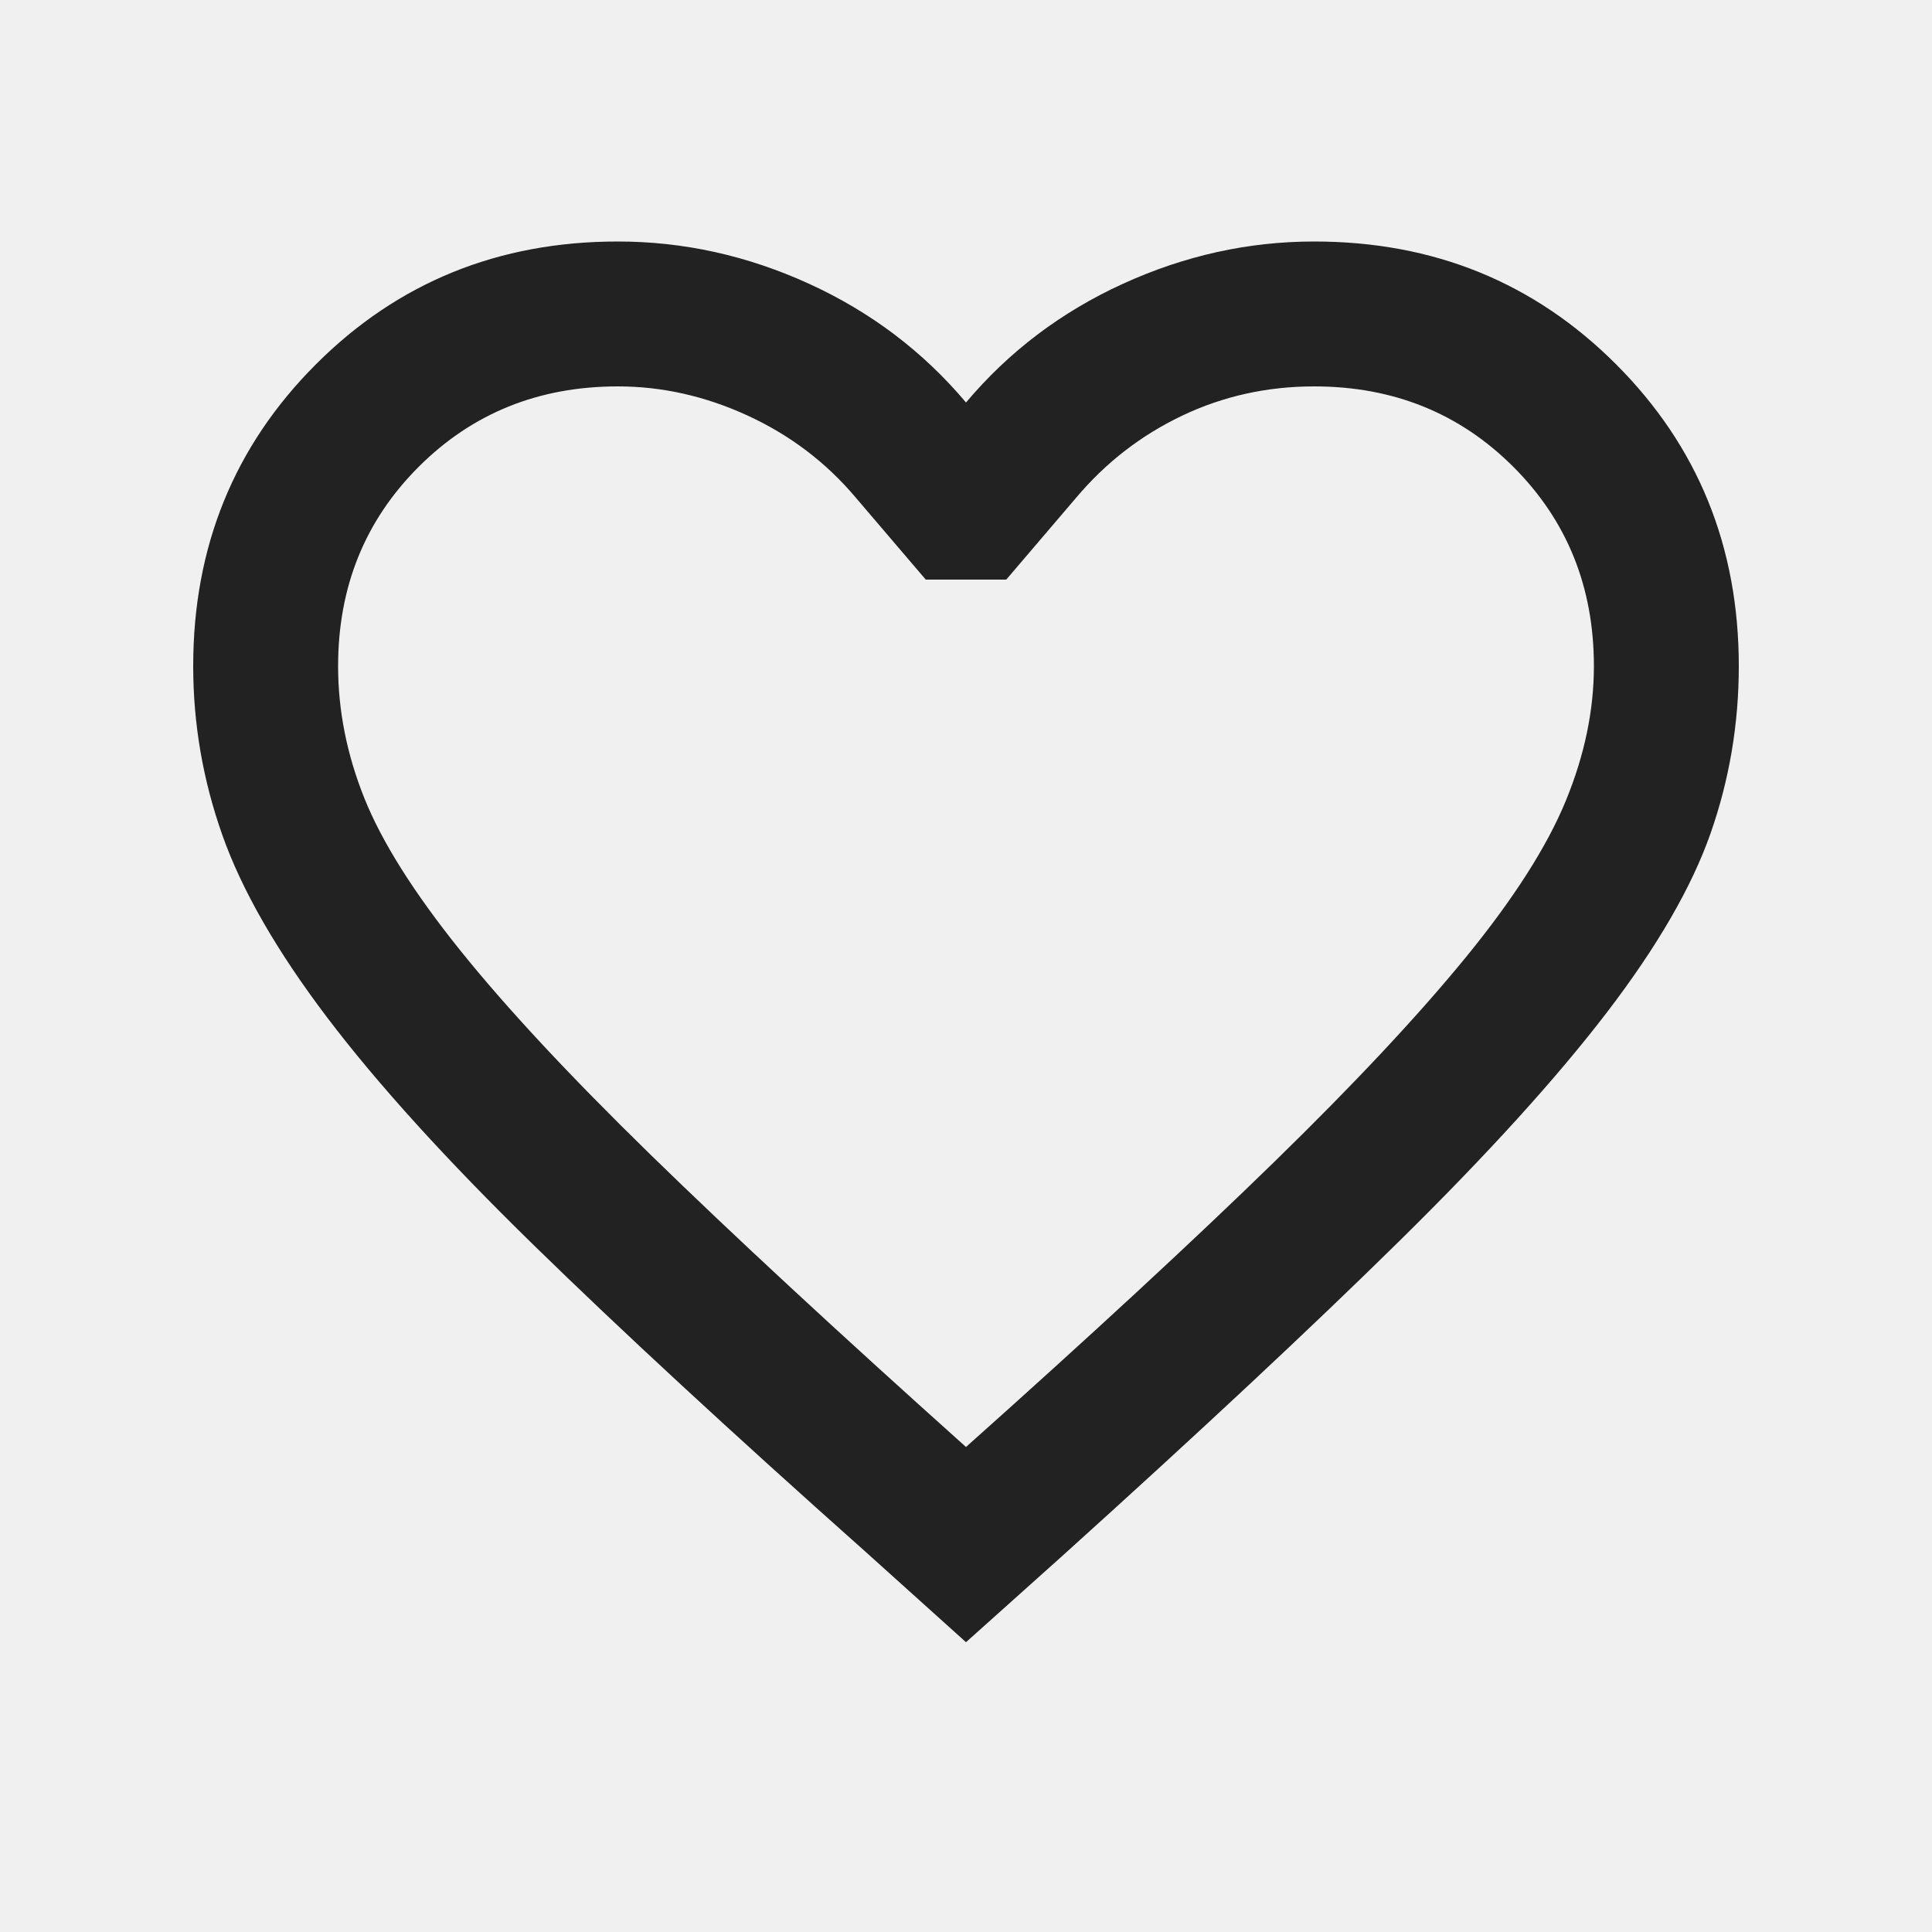
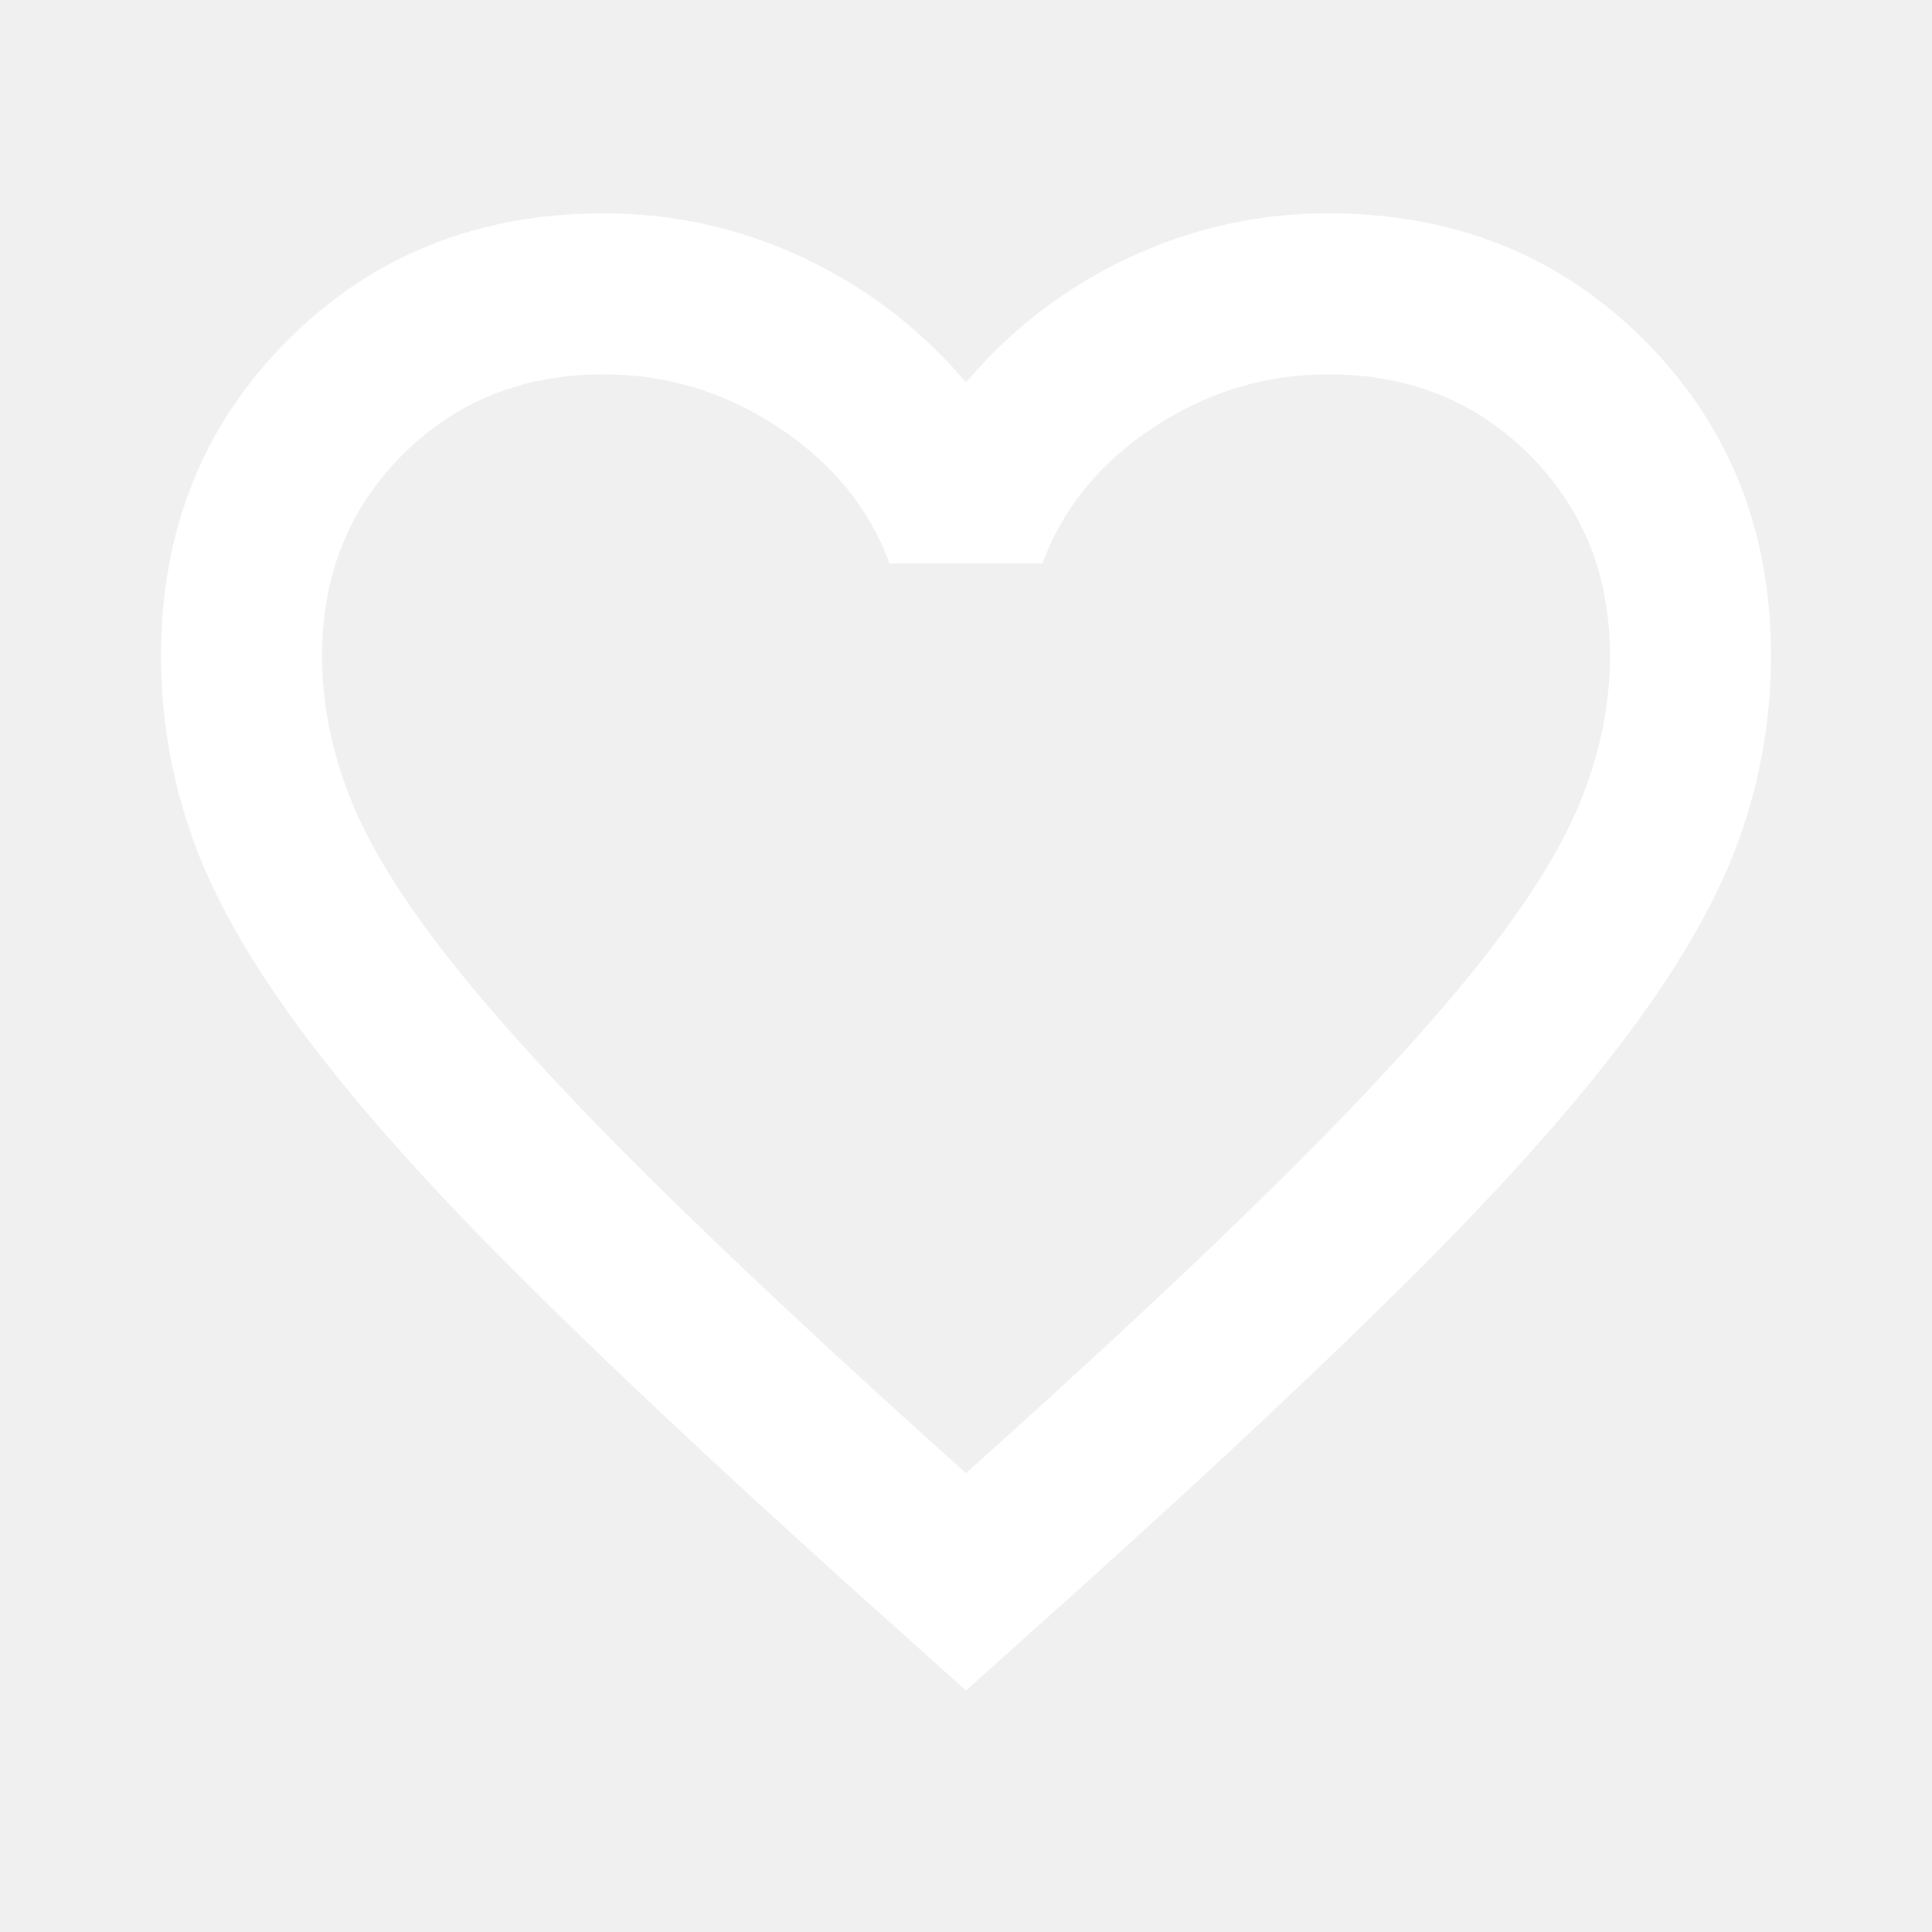
- <svg xmlns="http://www.w3.org/2000/svg" height="20px" viewBox="0 -960 960 960" width="20px" fill="#222222">
-   <path d="m480-144-50-45q-100-89-165-152.5t-102.5-113Q125-504 110.5-545T96-629q0-89 61-150t150-61q49 0 95 21t78 59q32-38 78-59t95-21q89 0 150 61t61 150q0 43-14 83t-51.5 89q-37.5 49-103 113.5T528-187l-48 43Zm0-97q93-83 153-141.5t95.5-102Q764-528 778-562t14-67q0-59-40-99t-99-40q-35 0-65.5 14.5T535-713l-35 41h-40l-35-41q-22-26-53.5-40.5T307-768q-59 0-99 40t-40 99q0 33 13 65.5t47.5 75.5q34.5 43 95 102T480-241Zm0-264Z" />
+ <svg xmlns="http://www.w3.org/2000/svg" height="24px" viewBox="0 -960 960 960" width="24px" fill="#ffffff">
+   <path d="m480-120-58-52q-101-91-167-157T150-447.5Q111-500 95.5-544T80-634q0-94 63-157t157-63q52 0 99 22t81 62q34-40 81-62t99-22q94 0 157 63t63 157q0 46-15.5 90T810-447.5Q771-395 705-329T538-172l-58 52Zm0-108q96-86 158-147.5t98-107q36-45.5 50-81t14-70.5q0-60-40-100t-100-40q-47 0-87 26.5T518-680h-76q-15-41-55-67.5T300-774q-60 0-100 40t-40 100q0 35 14 70.5t50 81q36 45.5 98 107T480-228Zm0-273Z" />
</svg>
